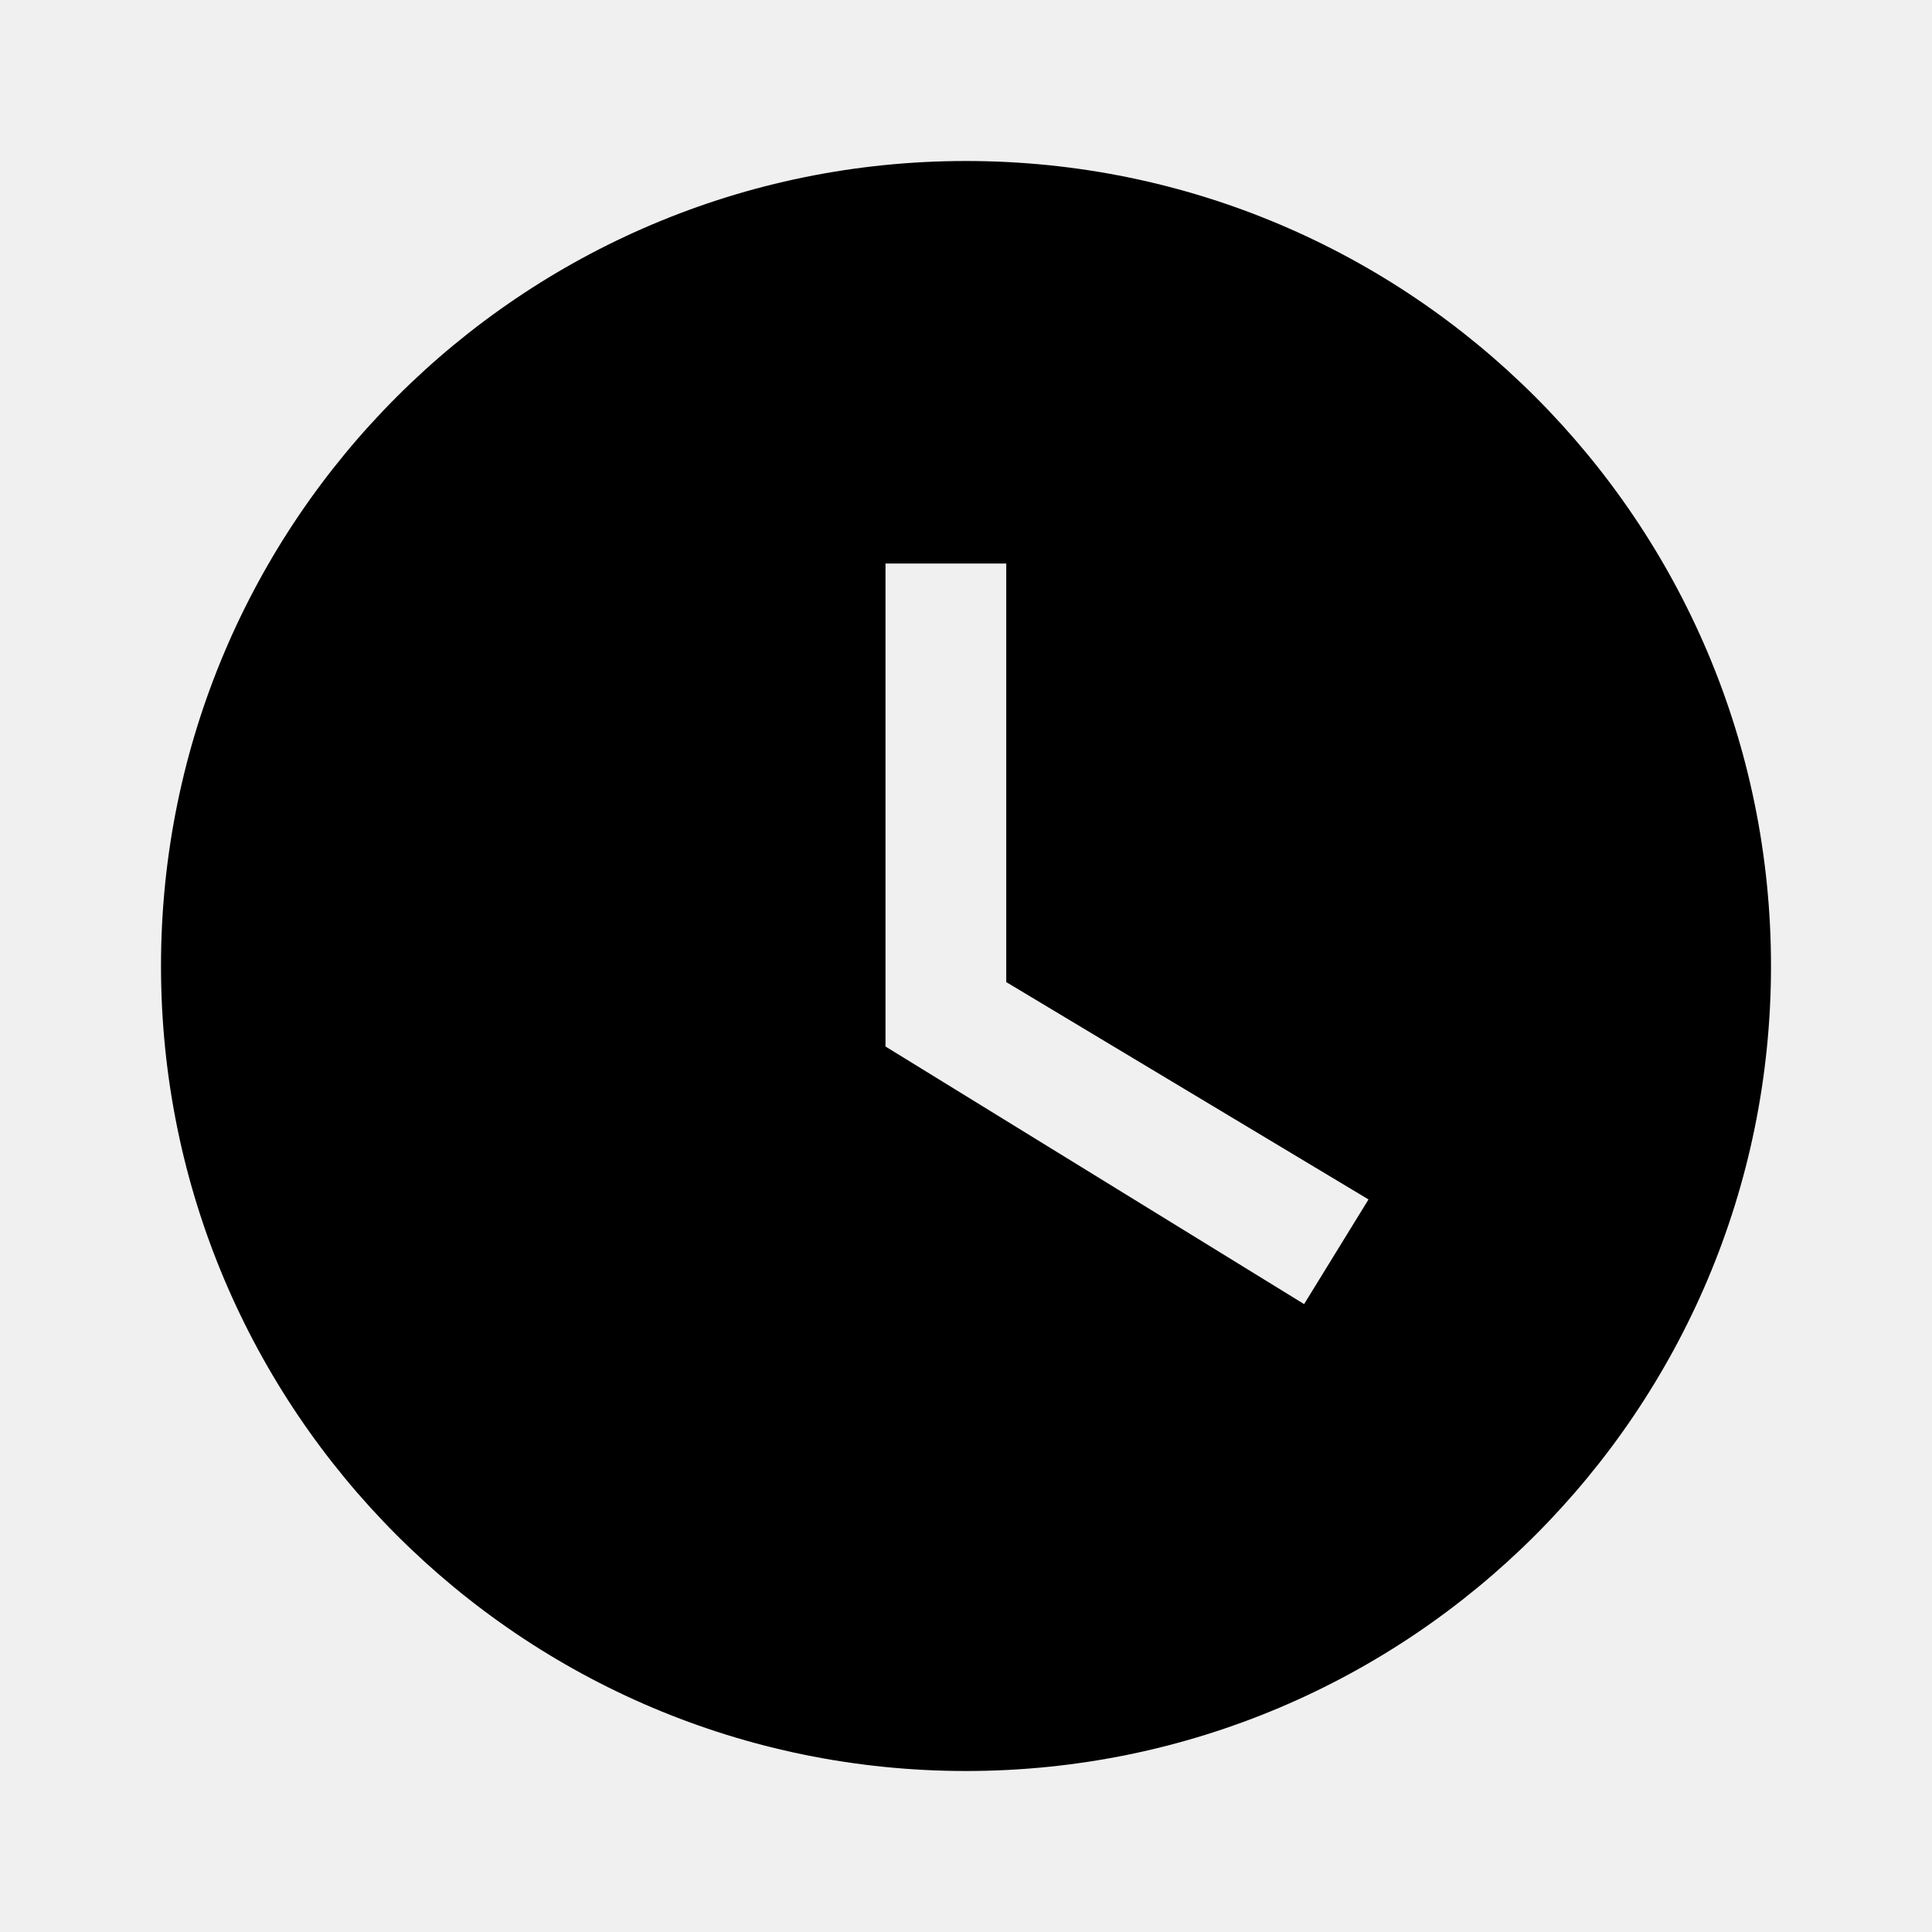
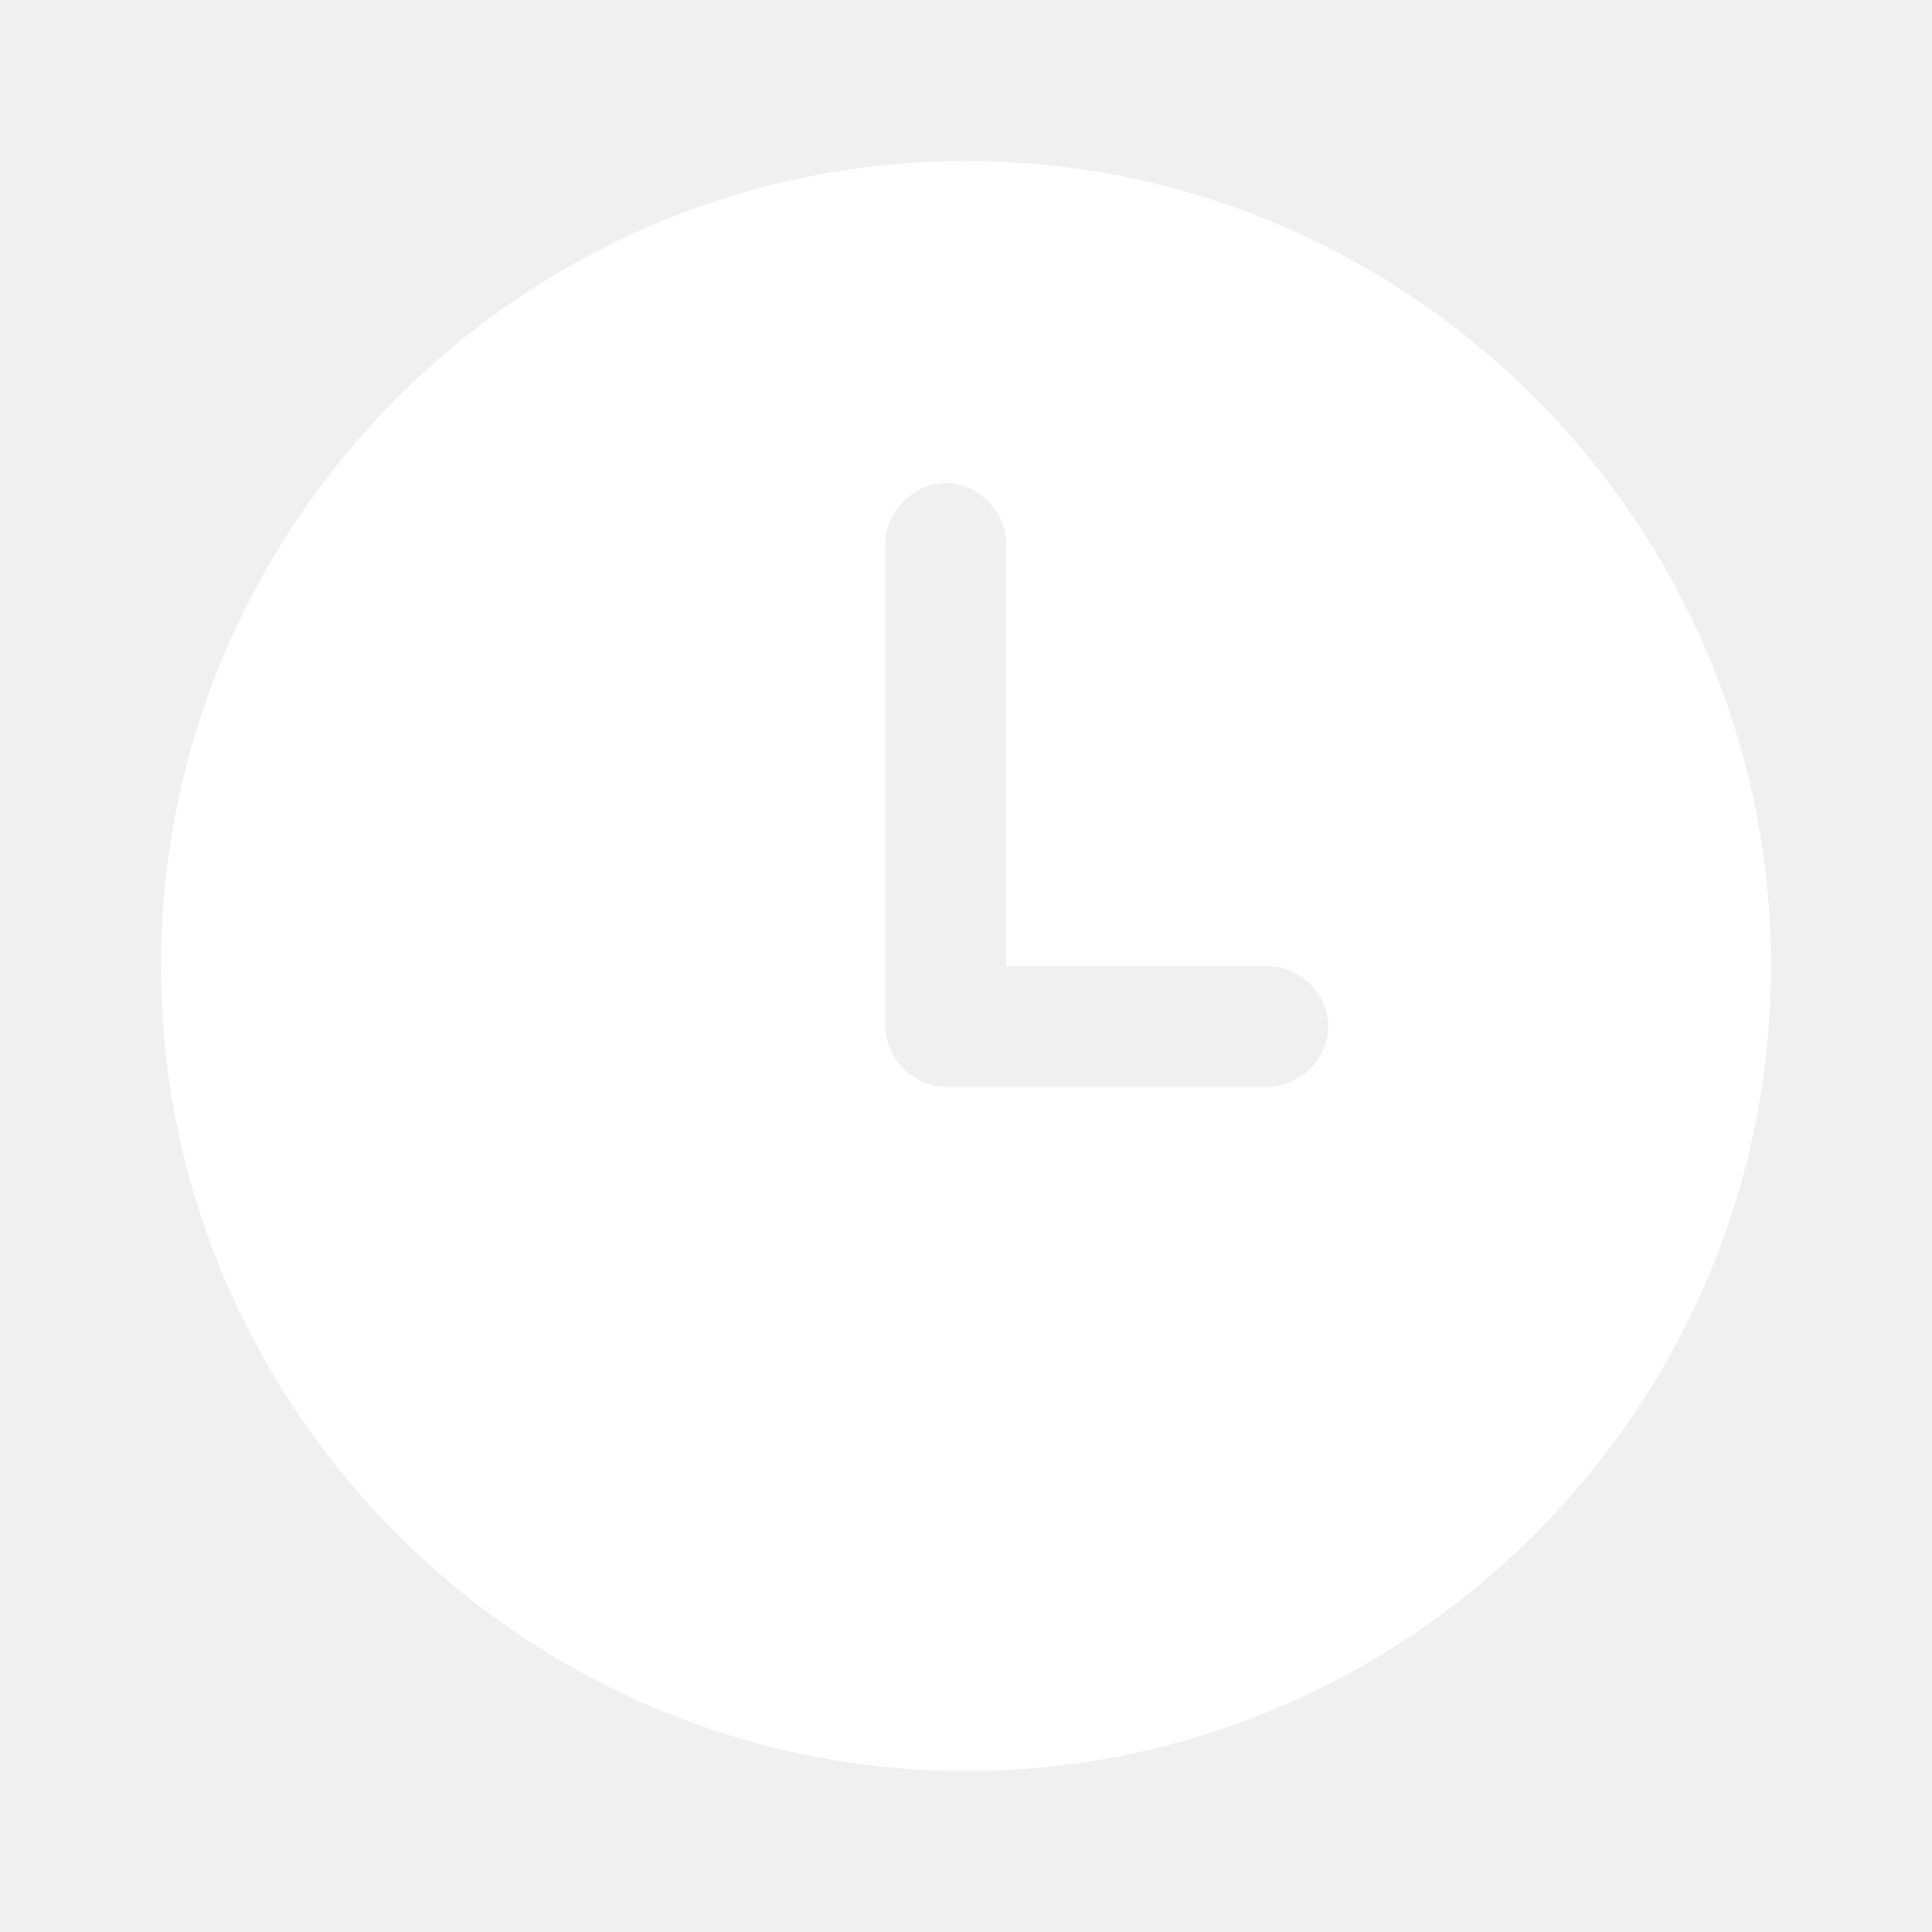
- <svg xmlns="http://www.w3.org/2000/svg" viewBox="0 0 24 24">
-   <path d="M12,2A10,10 0 0,0 2,12A10,10 0 0,0 12,22A10,10 0 0,0 22,12A10,10 0 0,0 12,2M16.2,16.2L11,13V7H12.5V12.2L17,14.9L16.2,16.2Z" />
+ <svg xmlns="http://www.w3.org/2000/svg" viewBox="0,0,256,256" width="48px" height="48px">
+   <g fill="#ffffff" fill-rule="nonzero" stroke="none" stroke-width="1" stroke-linecap="butt" stroke-linejoin="miter" stroke-miterlimit="10" stroke-dasharray="" stroke-dashoffset="0" font-family="none" font-weight="none" font-size="none" text-anchor="none" style="mix-blend-mode: normal">
+     <g transform="scale(5.33333,5.33333)">
+       <path d="M24,4c-11,0 -20,9 -20,20c0,11 9,20 20,20c11,0 20,-9 20,-20c0,-11 -9,-20 -20,-20zM31.5,27h-8c-0.8,0 -1.5,-0.7 -1.5,-1.5v-12c0,-0.8 0.7,-1.5 1.5,-1.5c0.8,0 1.5,0.7 1.5,1.5v10.5h6.5c0.8,0 1.5,0.7 1.5,1.5c0,0.8 -0.7,1.5 -1.5,1.5z" />
+     </g>
+   </g>
</svg>
